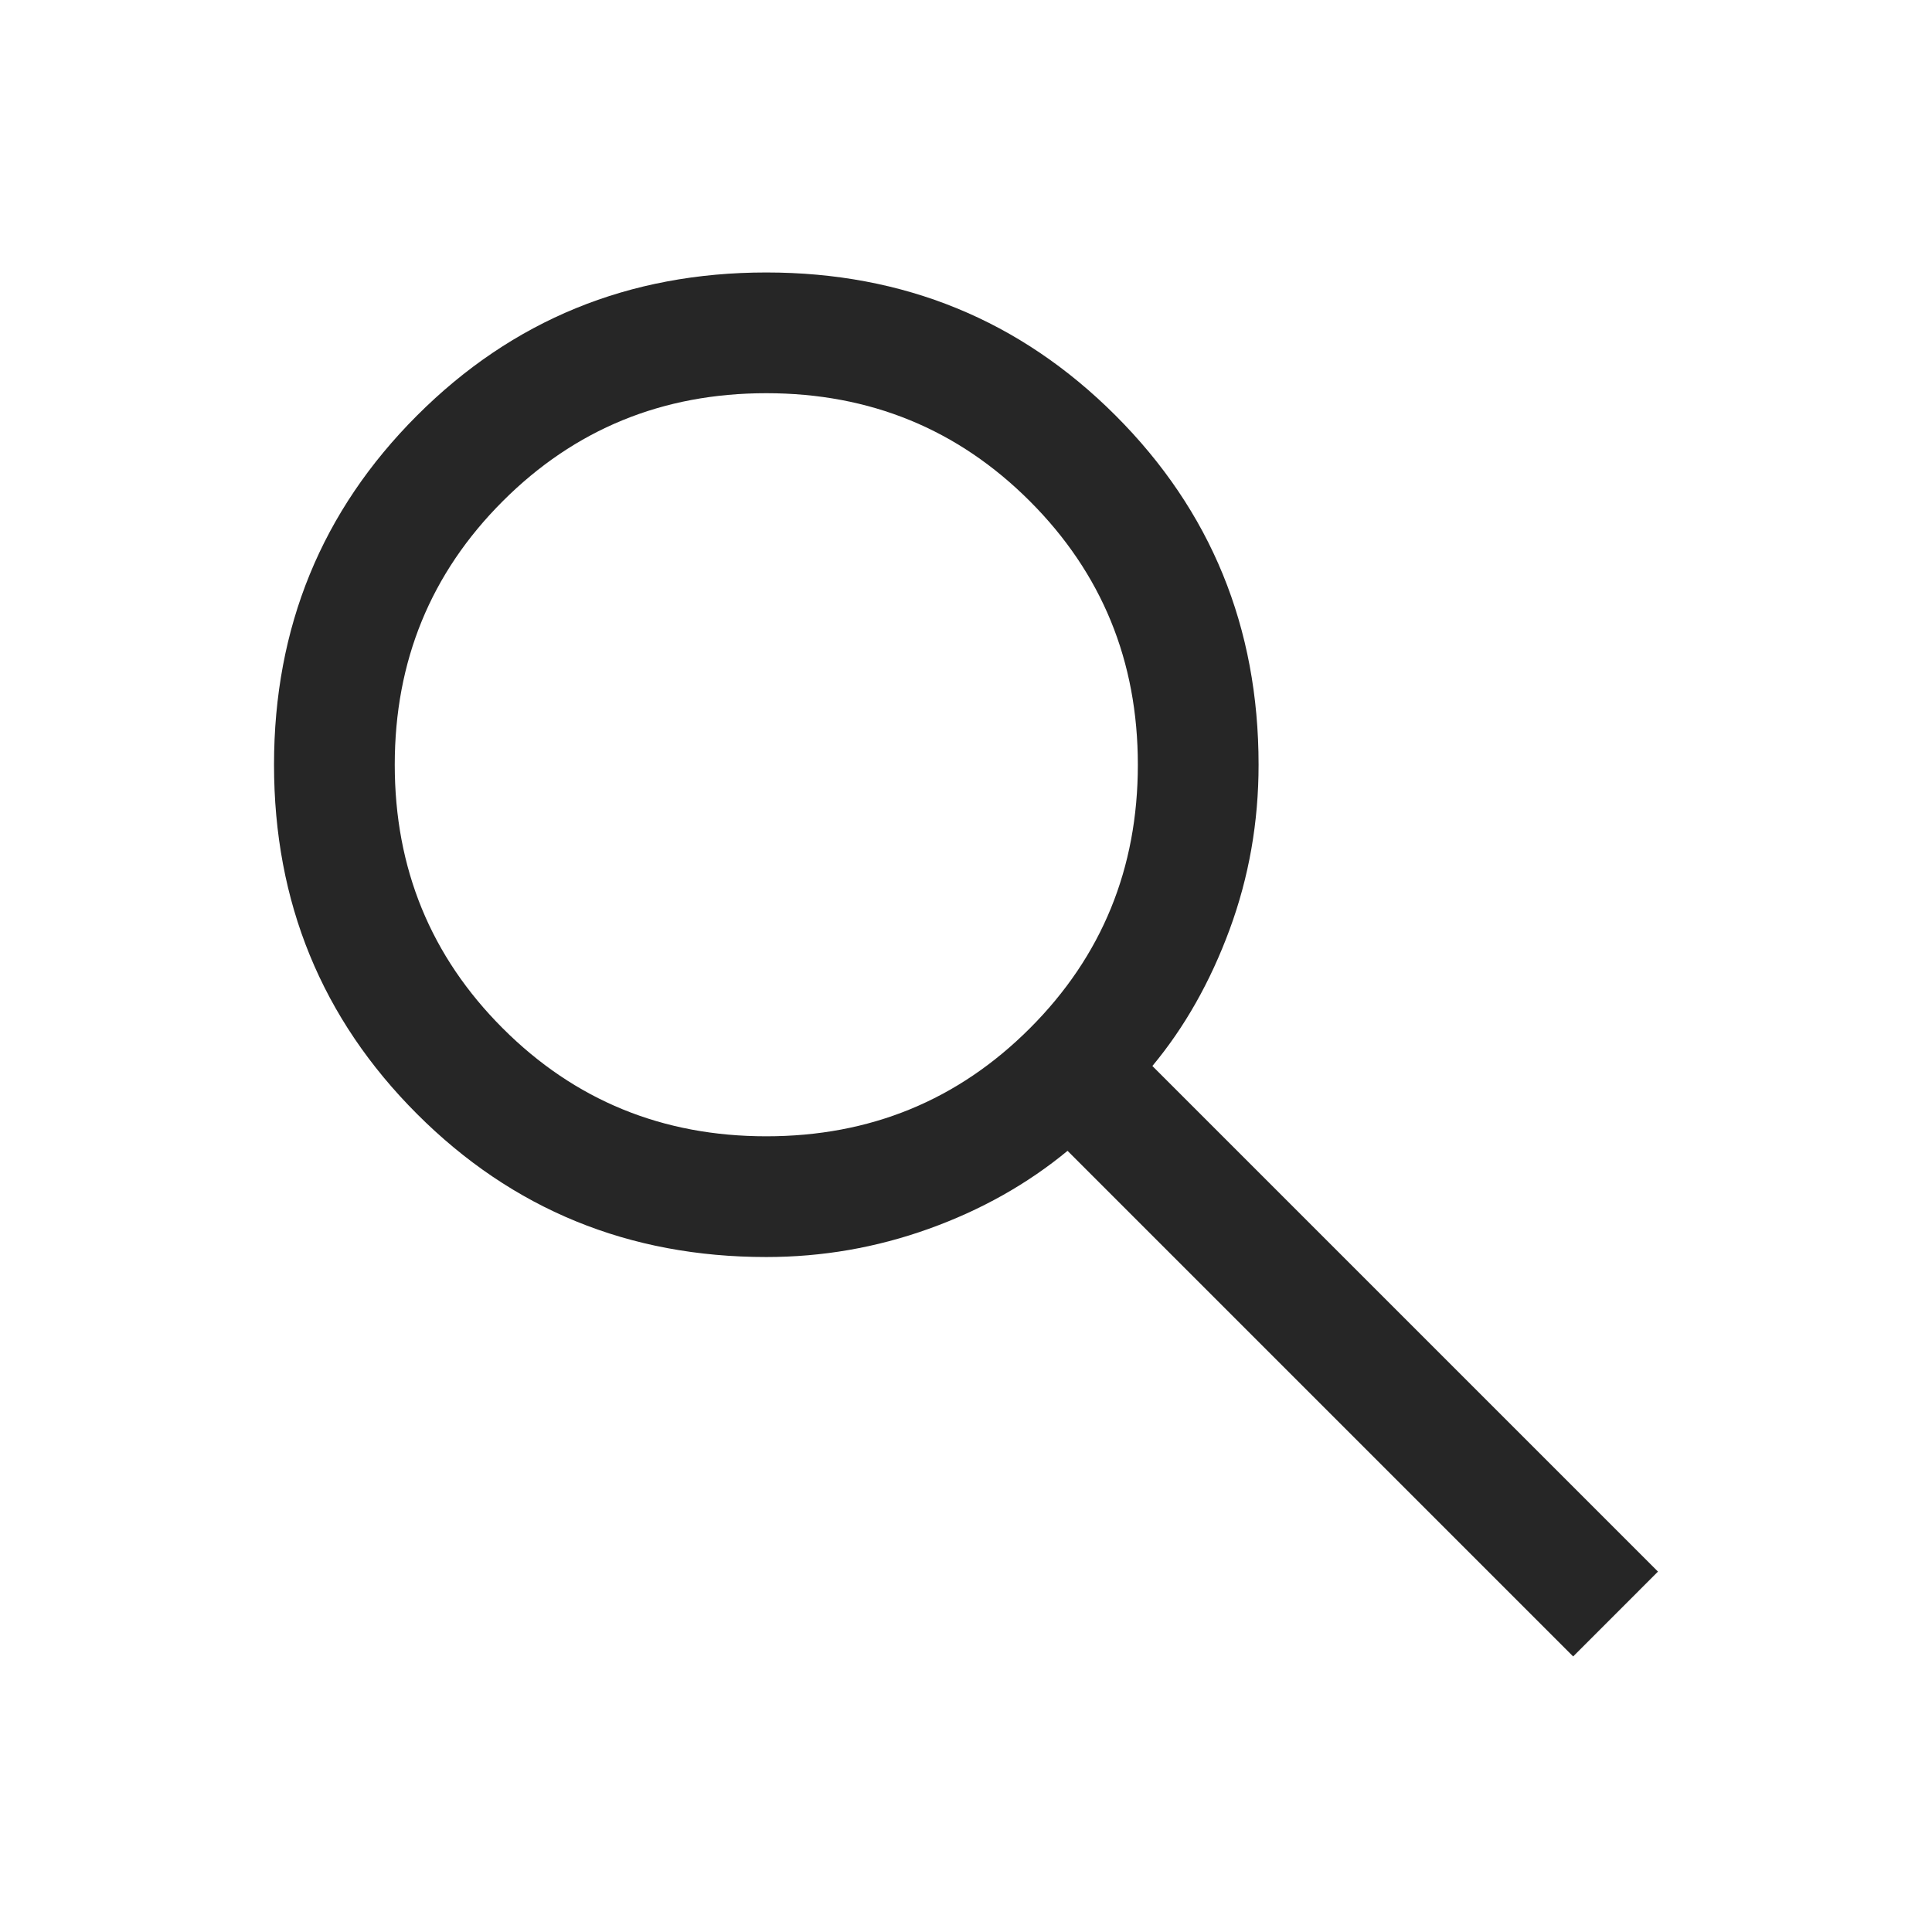
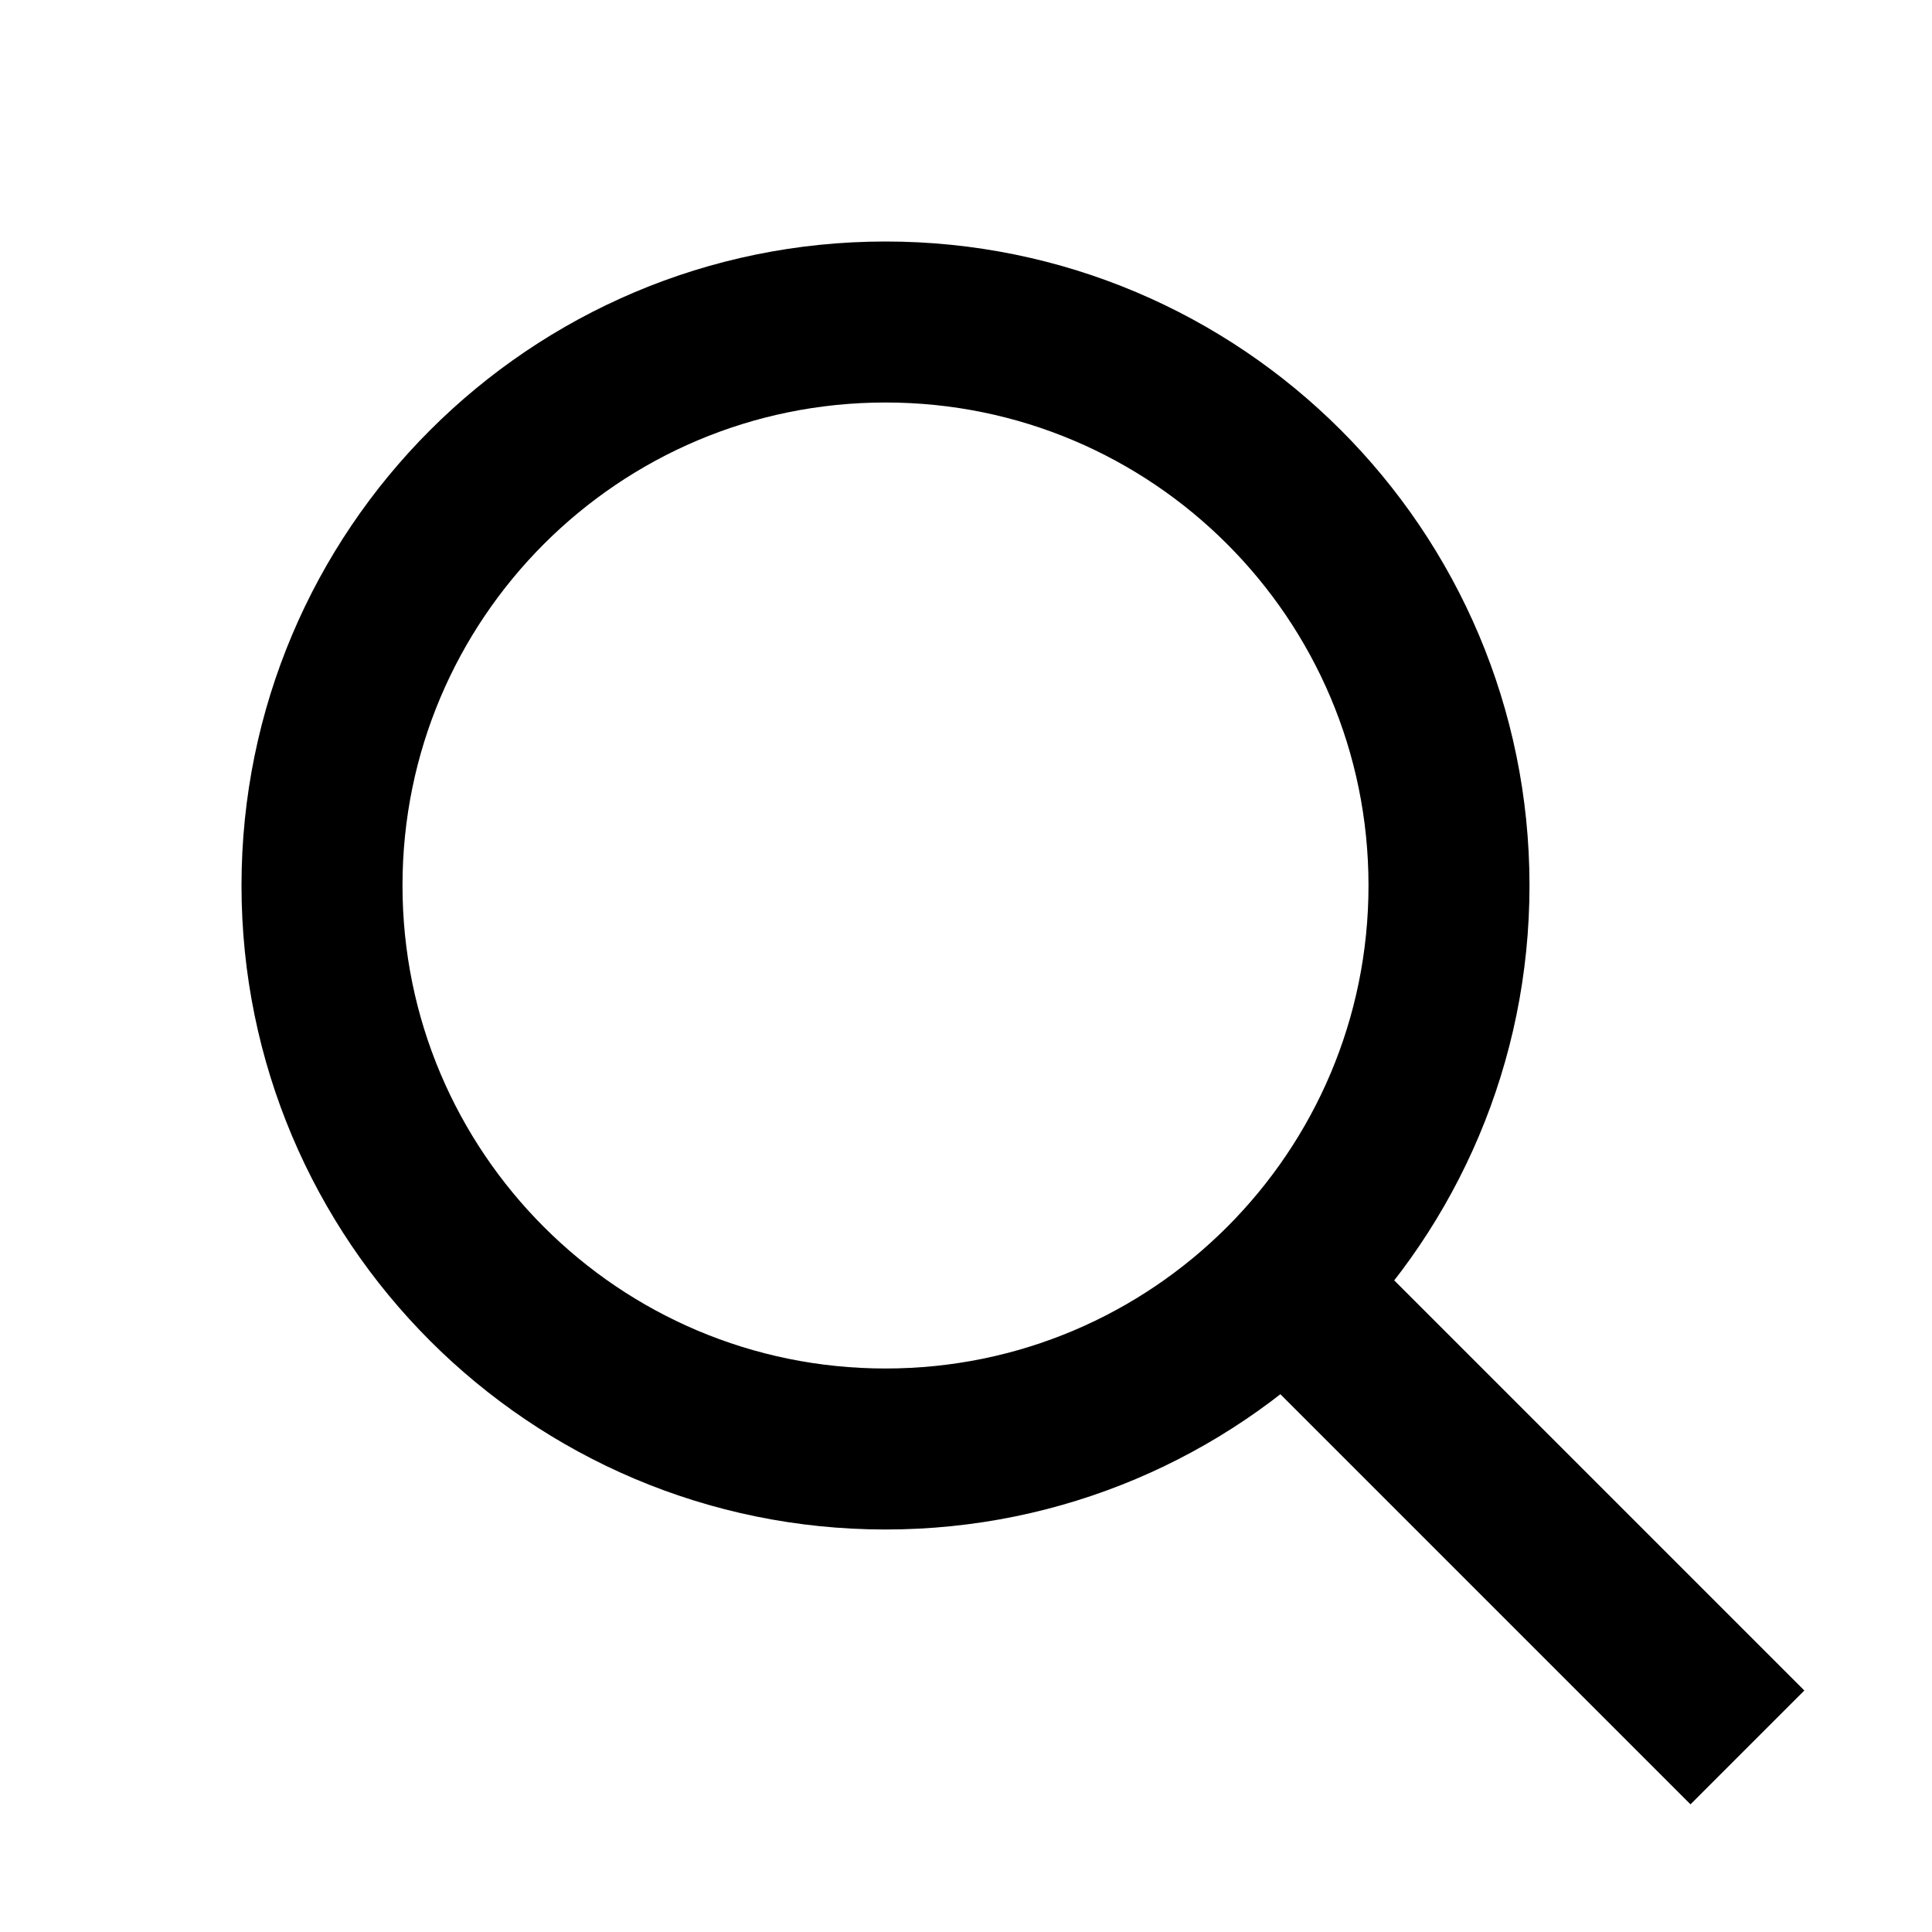
- <svg xmlns="http://www.w3.org/2000/svg" height="24px" viewBox="0 -960 960 960" width="24px" fill="#000000" fill-opacity="0.85">
-   <path d="M781.69-136.92 530.46-388.16q-30 24.77-69 38.77-39 14-80.69 14-102.46 0-173.54-71.07-71.07-71.08-71.07-173.54t71.07-173.54q71.08-71.07 173.54-71.07t173.54 71.07q71.07 71.08 71.07 173.54 0 42.85-14.38 81.85-14.39 39-38.39 67.84l251.23 251.23-42.15 42.16ZM380.77-395.38q77.31 0 130.96-53.66 53.66-53.65 53.66-130.96t-53.66-130.96q-53.65-53.66-130.96-53.66t-130.96 53.66Q196.15-657.31 196.15-580t53.66 130.96q53.65 53.66 130.96 53.66Z" />
+ <svg xmlns="http://www.w3.org/2000/svg" viewBox="0 0 24 24" fill="none" stroke="#000" stroke-width="2" stroke-linecap="square" stroke-linejoin="miter">
+   <circle cx="11" cy="11" r="7" />
+   <line x1="21" y1="21" x2="16.65" y2="16.65" />
</svg>
